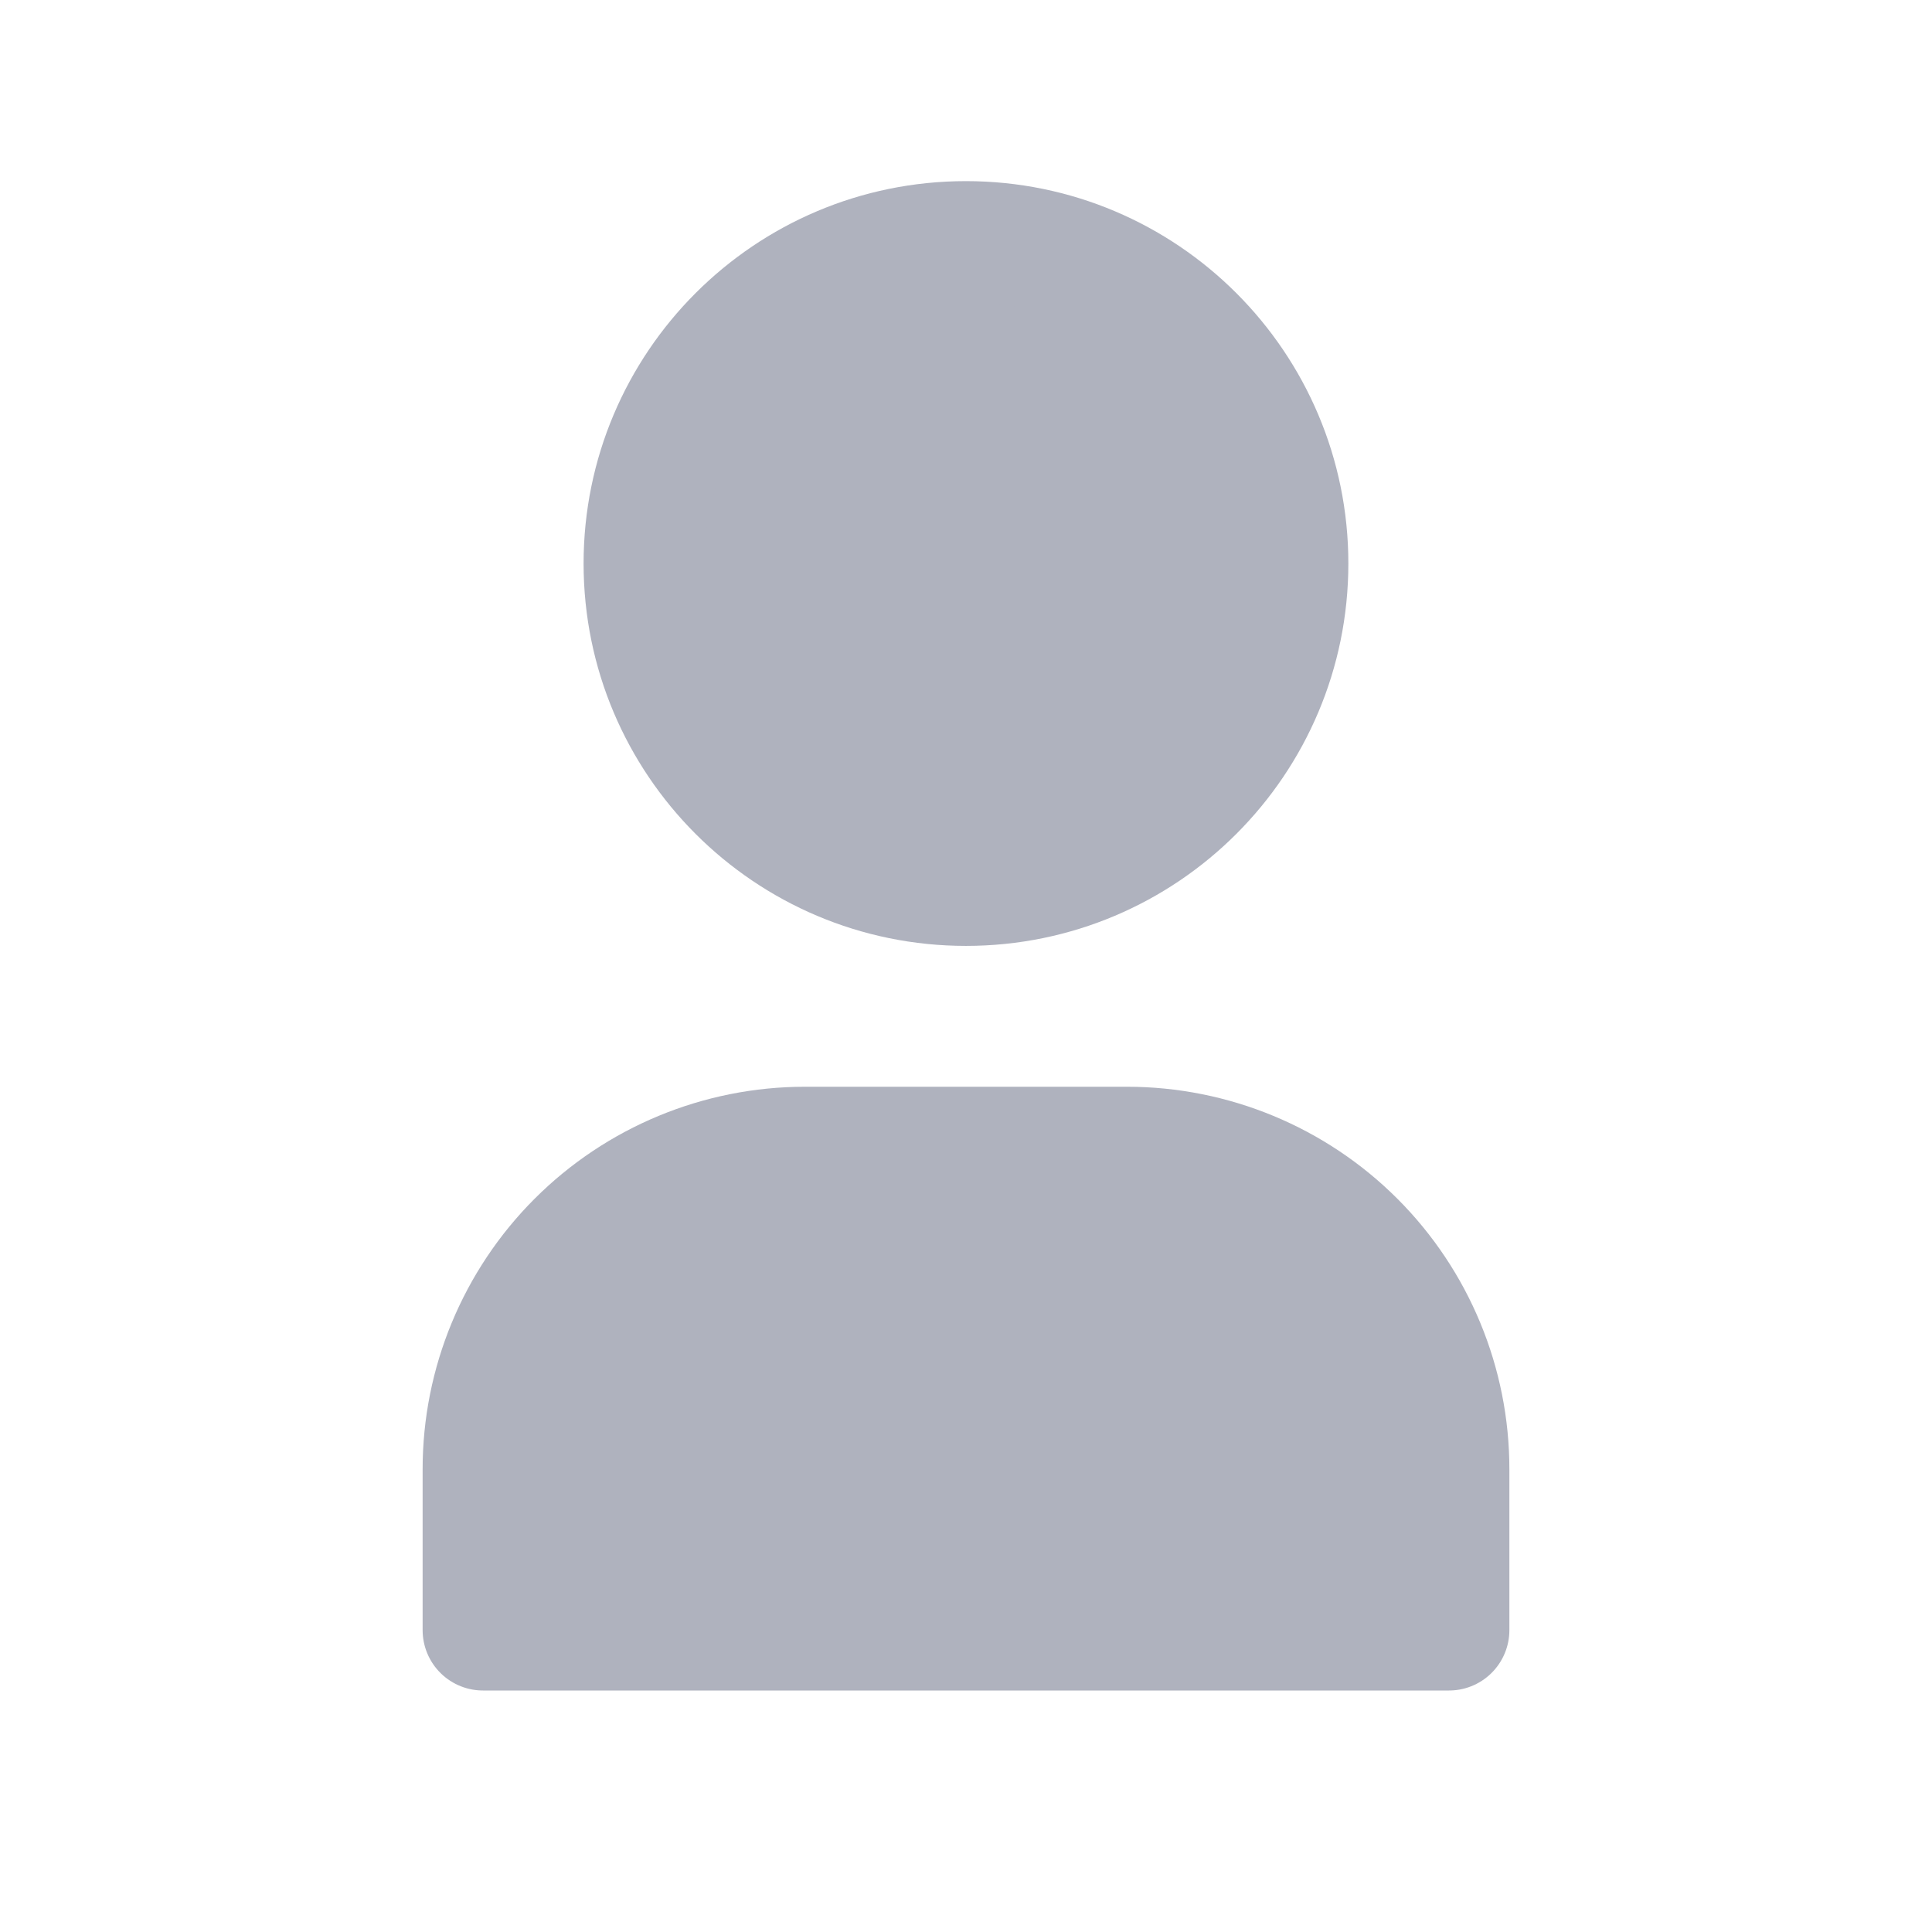
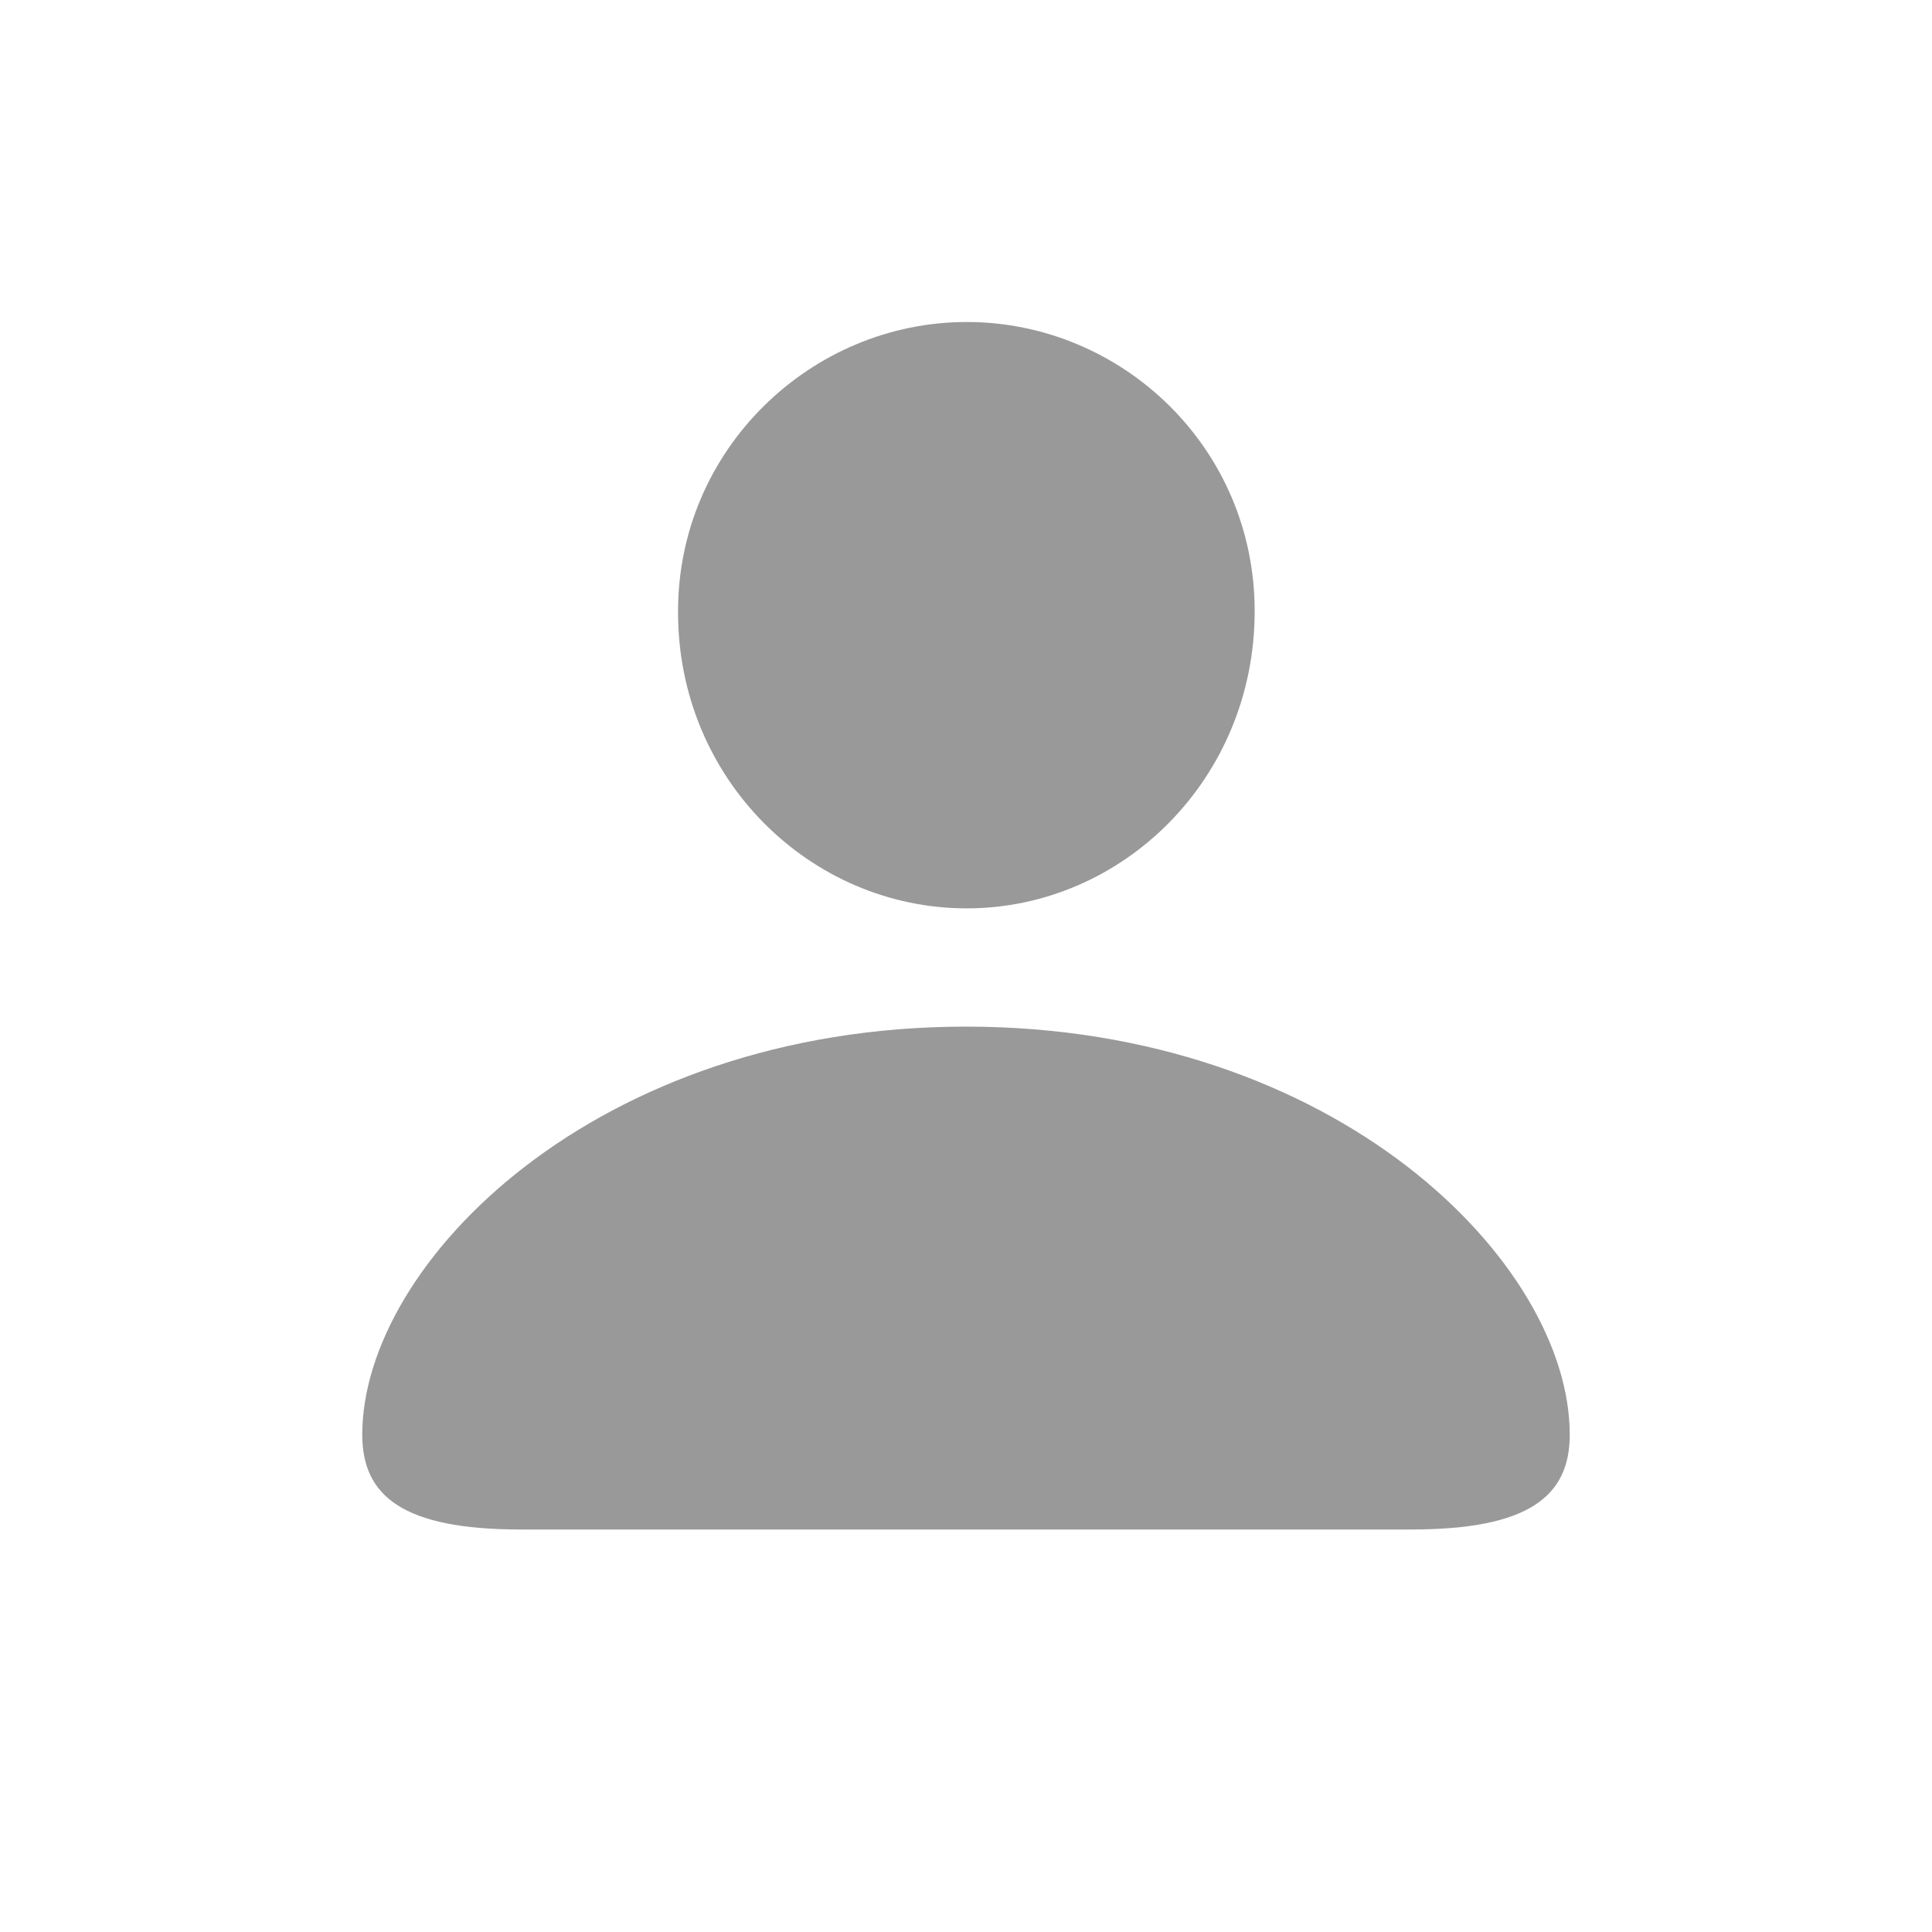
- <svg xmlns="http://www.w3.org/2000/svg" width="32" height="32" viewBox="0 0 32 32" fill="none">
-   <path d="M15.999 14.667C18.945 14.667 21.333 12.279 21.333 9.333C21.333 6.388 18.945 4 15.999 4C13.054 4 10.666 6.388 10.666 9.333C10.666 12.279 13.054 14.667 15.999 14.667Z" fill="#AFB2BE" stroke="#AFB2BE" stroke-width="2" stroke-linecap="round" stroke-linejoin="round" />
-   <path d="M8 27V24.333C8 22.919 8.562 21.562 9.562 20.562C10.562 19.562 11.919 19 13.333 19H18.667C20.081 19 21.438 19.562 22.438 20.562C23.438 21.562 24 22.919 24 24.333V27" fill="#AFB2BE" />
-   <path d="M8 27V24.333C8 22.919 8.562 21.562 9.562 20.562C10.562 19.562 11.919 19 13.333 19H18.667C20.081 19 21.438 19.562 22.438 20.562C23.438 21.562 24 22.919 24 24.333V27H8Z" stroke="#AFB2BE" stroke-width="2" stroke-linecap="round" stroke-linejoin="round" />
+ <svg xmlns="http://www.w3.org/2000/svg" width="24" height="24" viewBox="0 0 24 24" fill="none">
+   <g opacity="0.4">
+     <path d="M12.009 11.284C13.944 11.284 15.586 9.675 15.586 7.592C15.586 5.56 13.935 4 12.009 4C10.074 4 8.414 5.585 8.423 7.609C8.423 9.675 10.065 11.284 12.009 11.284ZM6.47 19H17.53C18.994 19 19.5 18.585 19.5 17.822C19.5 15.69 16.607 12.753 12 12.753C7.402 12.753 4.5 15.69 4.5 17.822C4.5 18.585 5.006 19 6.47 19Z" fill="black" />
+   </g>
</svg>
